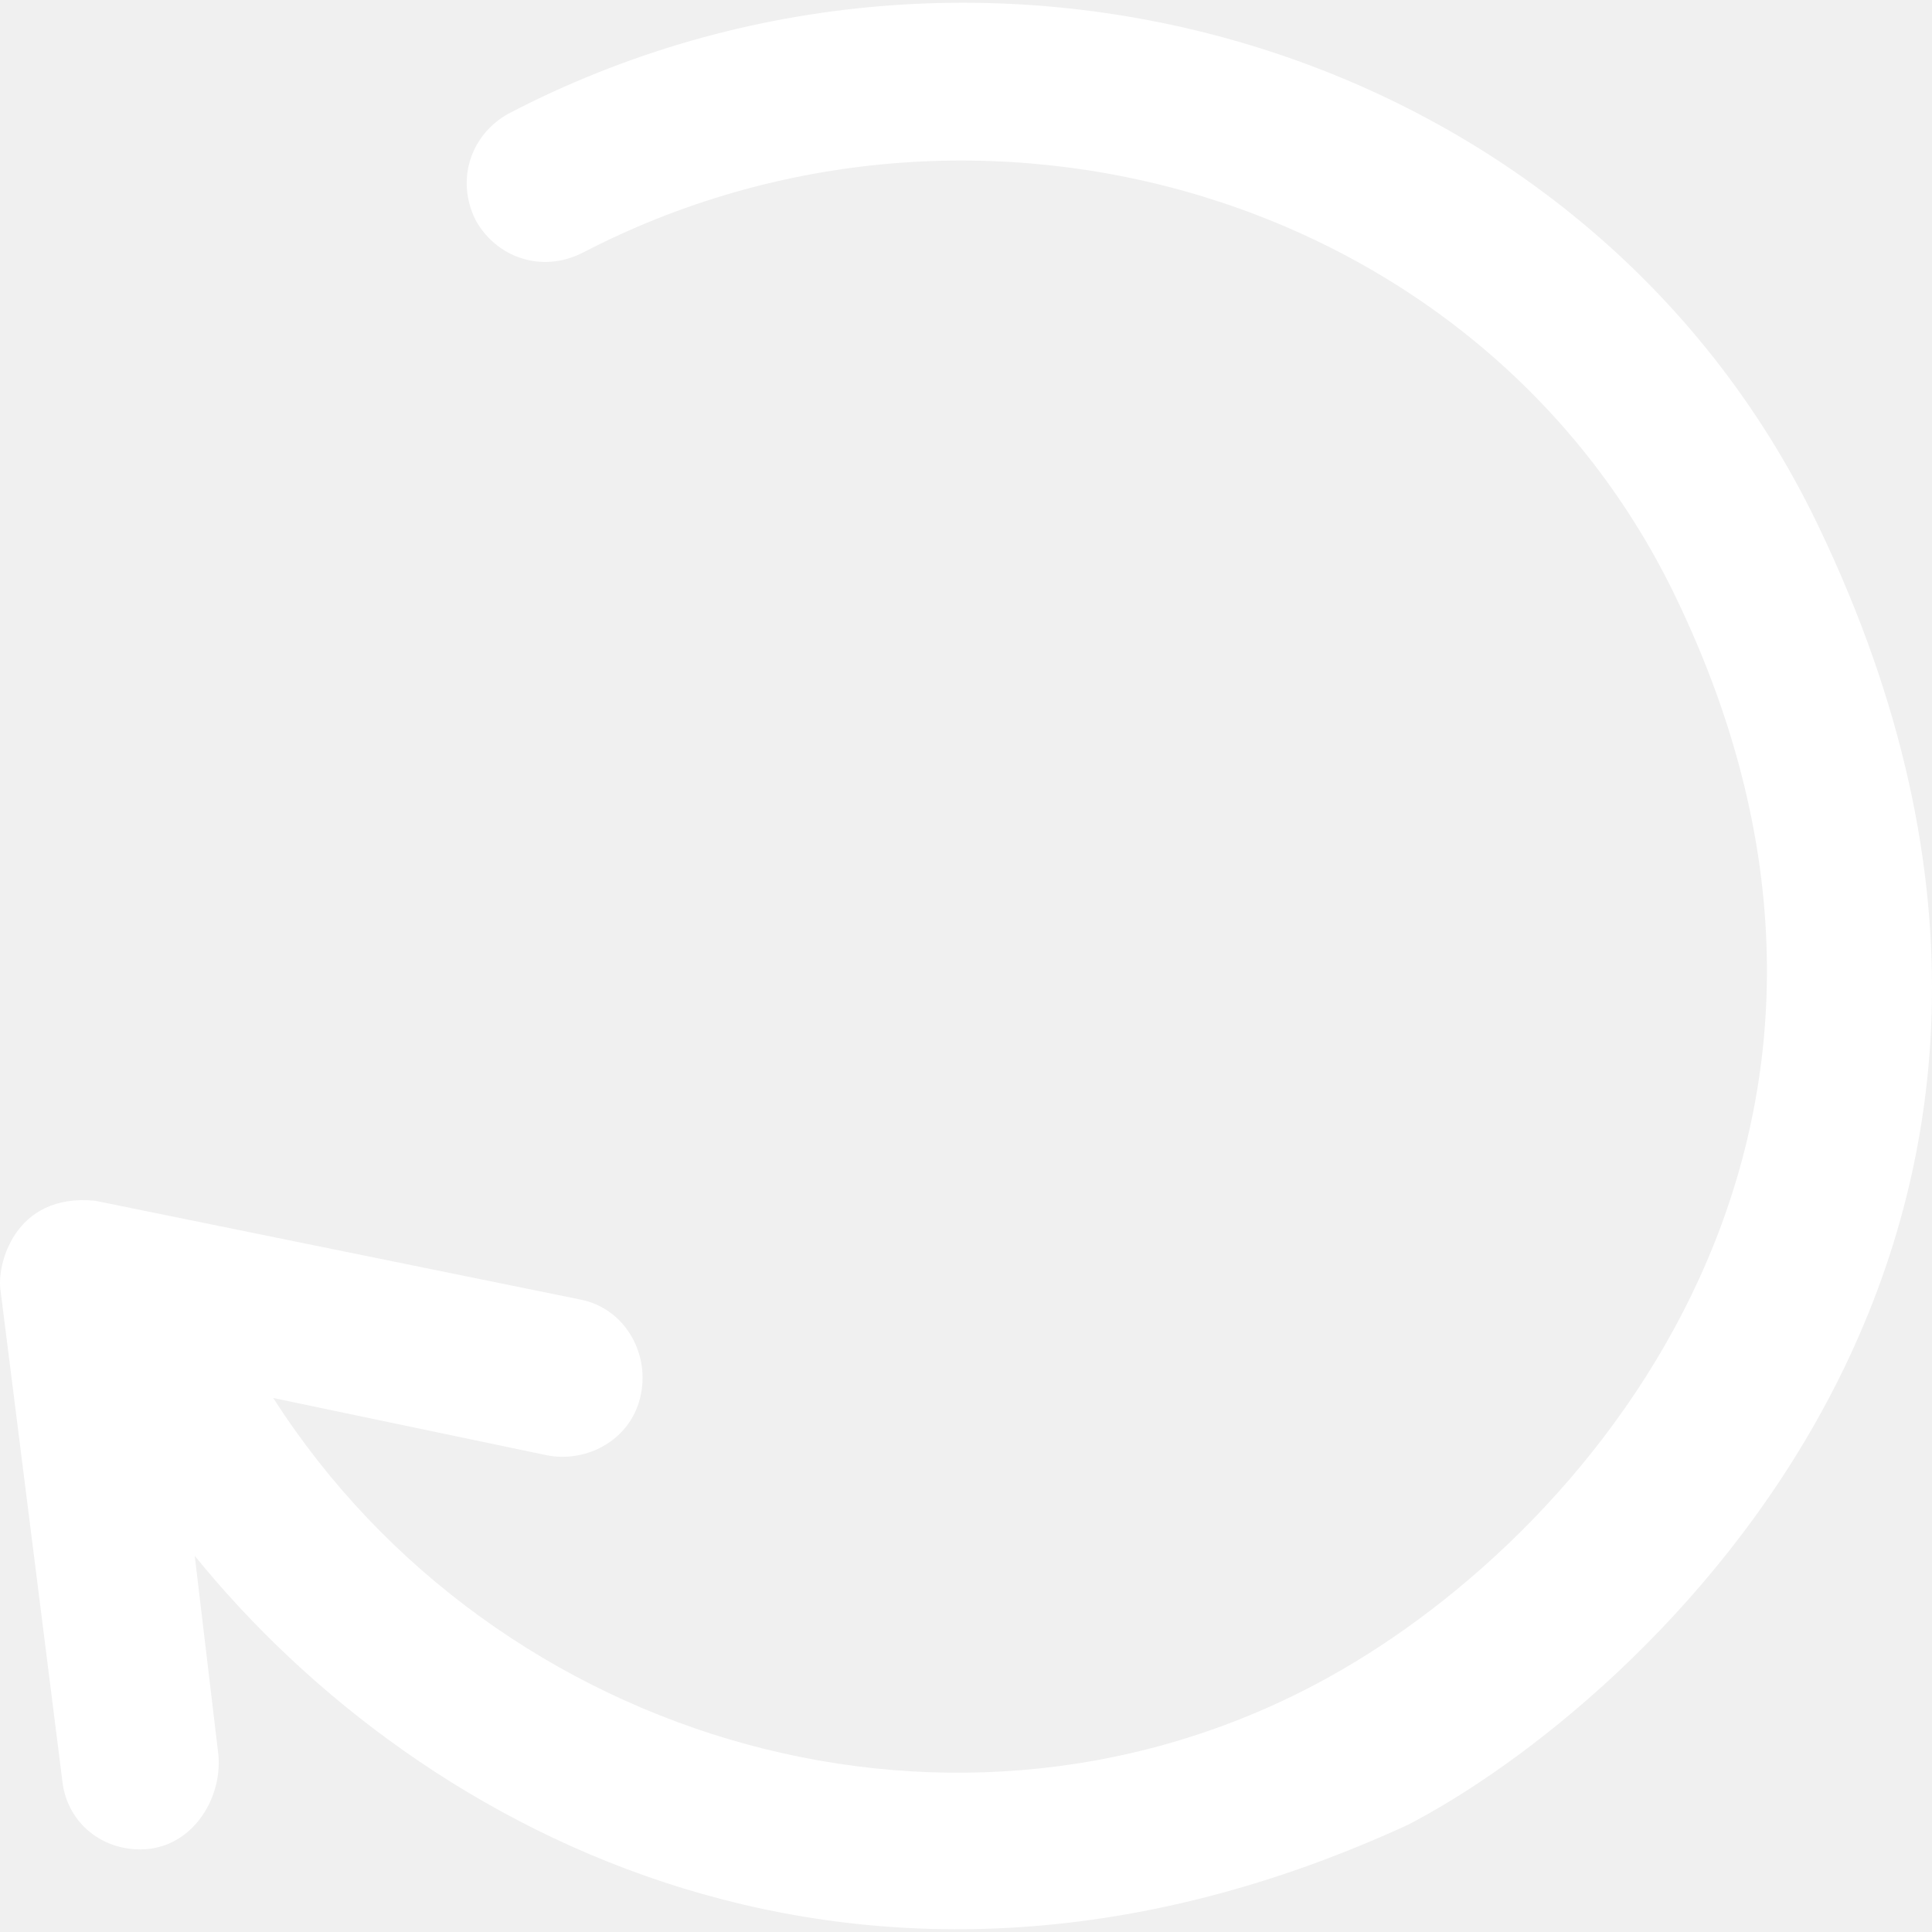
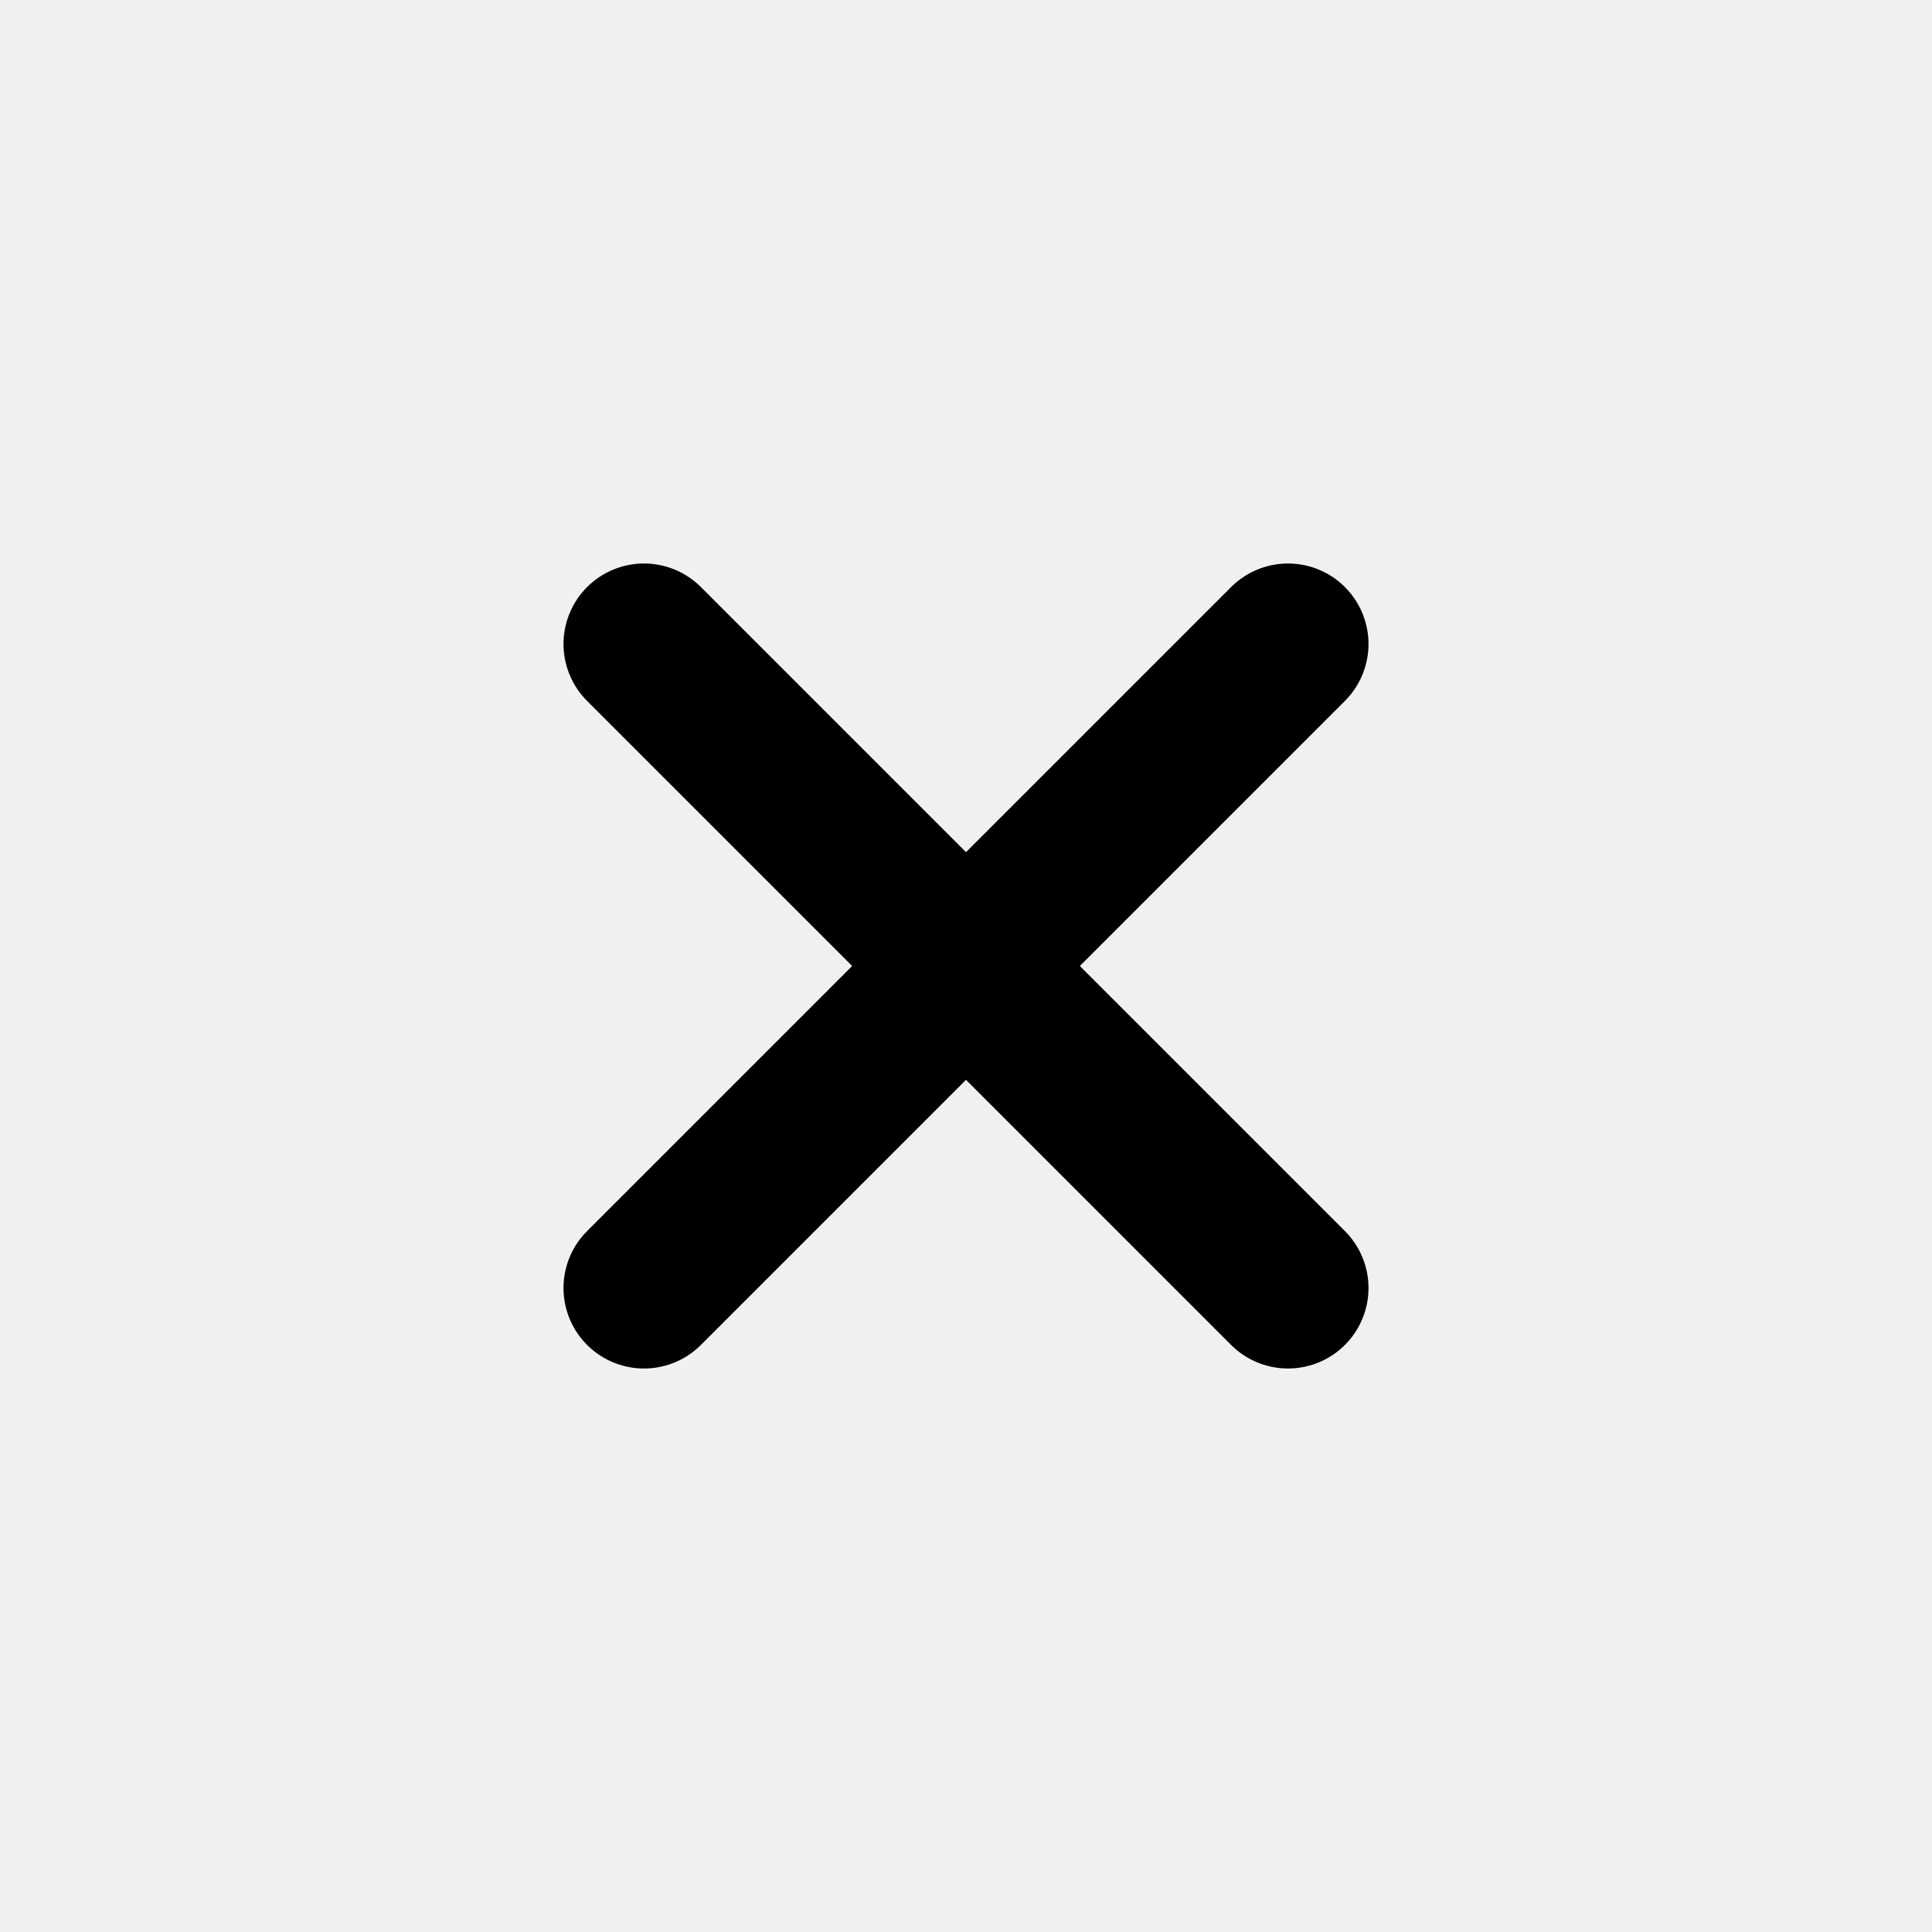
- <svg xmlns="http://www.w3.org/2000/svg" fill="#FFFFFF" height="800px" width="800px" version="1.1" id="Capa_1" viewBox="0 0 489.645 489.645" xml:space="preserve">
-   <g>
-     <path d="M460.656,132.911c-58.7-122.1-212.2-166.5-331.8-104.1c-9.4,5.2-13.5,16.6-8.3,27c5.2,9.4,16.6,13.5,27,8.3   c99.9-52,227.4-14.9,276.7,86.3c65.4,134.3-19,236.7-87.4,274.6c-93.1,51.7-211.2,17.4-267.6-70.7l69.3,14.5   c10.4,2.1,21.8-4.2,23.9-15.6c2.1-10.4-4.2-21.8-15.6-23.9l-122.8-25c-20.6-2-25,16.6-23.9,22.9l15.6,123.8   c1,10.4,9.4,17.7,19.8,17.7c12.8,0,20.8-12.5,19.8-23.9l-6-50.5c57.4,70.8,170.3,131.2,307.4,68.2   C414.856,432.511,548.256,314.811,460.656,132.911z" />
-   </g>
+ <svg xmlns="http://www.w3.org/2000/svg" width="800px" height="800px" viewBox="0 0 24 24" fill="none">
+   <path d="M8 8L16 16" stroke="#000000" stroke-width="2" stroke-linecap="round" stroke-linejoin="round" />
+   <path d="M16 8L8 16" stroke="#000000" stroke-width="2" stroke-linecap="round" stroke-linejoin="round" />
</svg>
